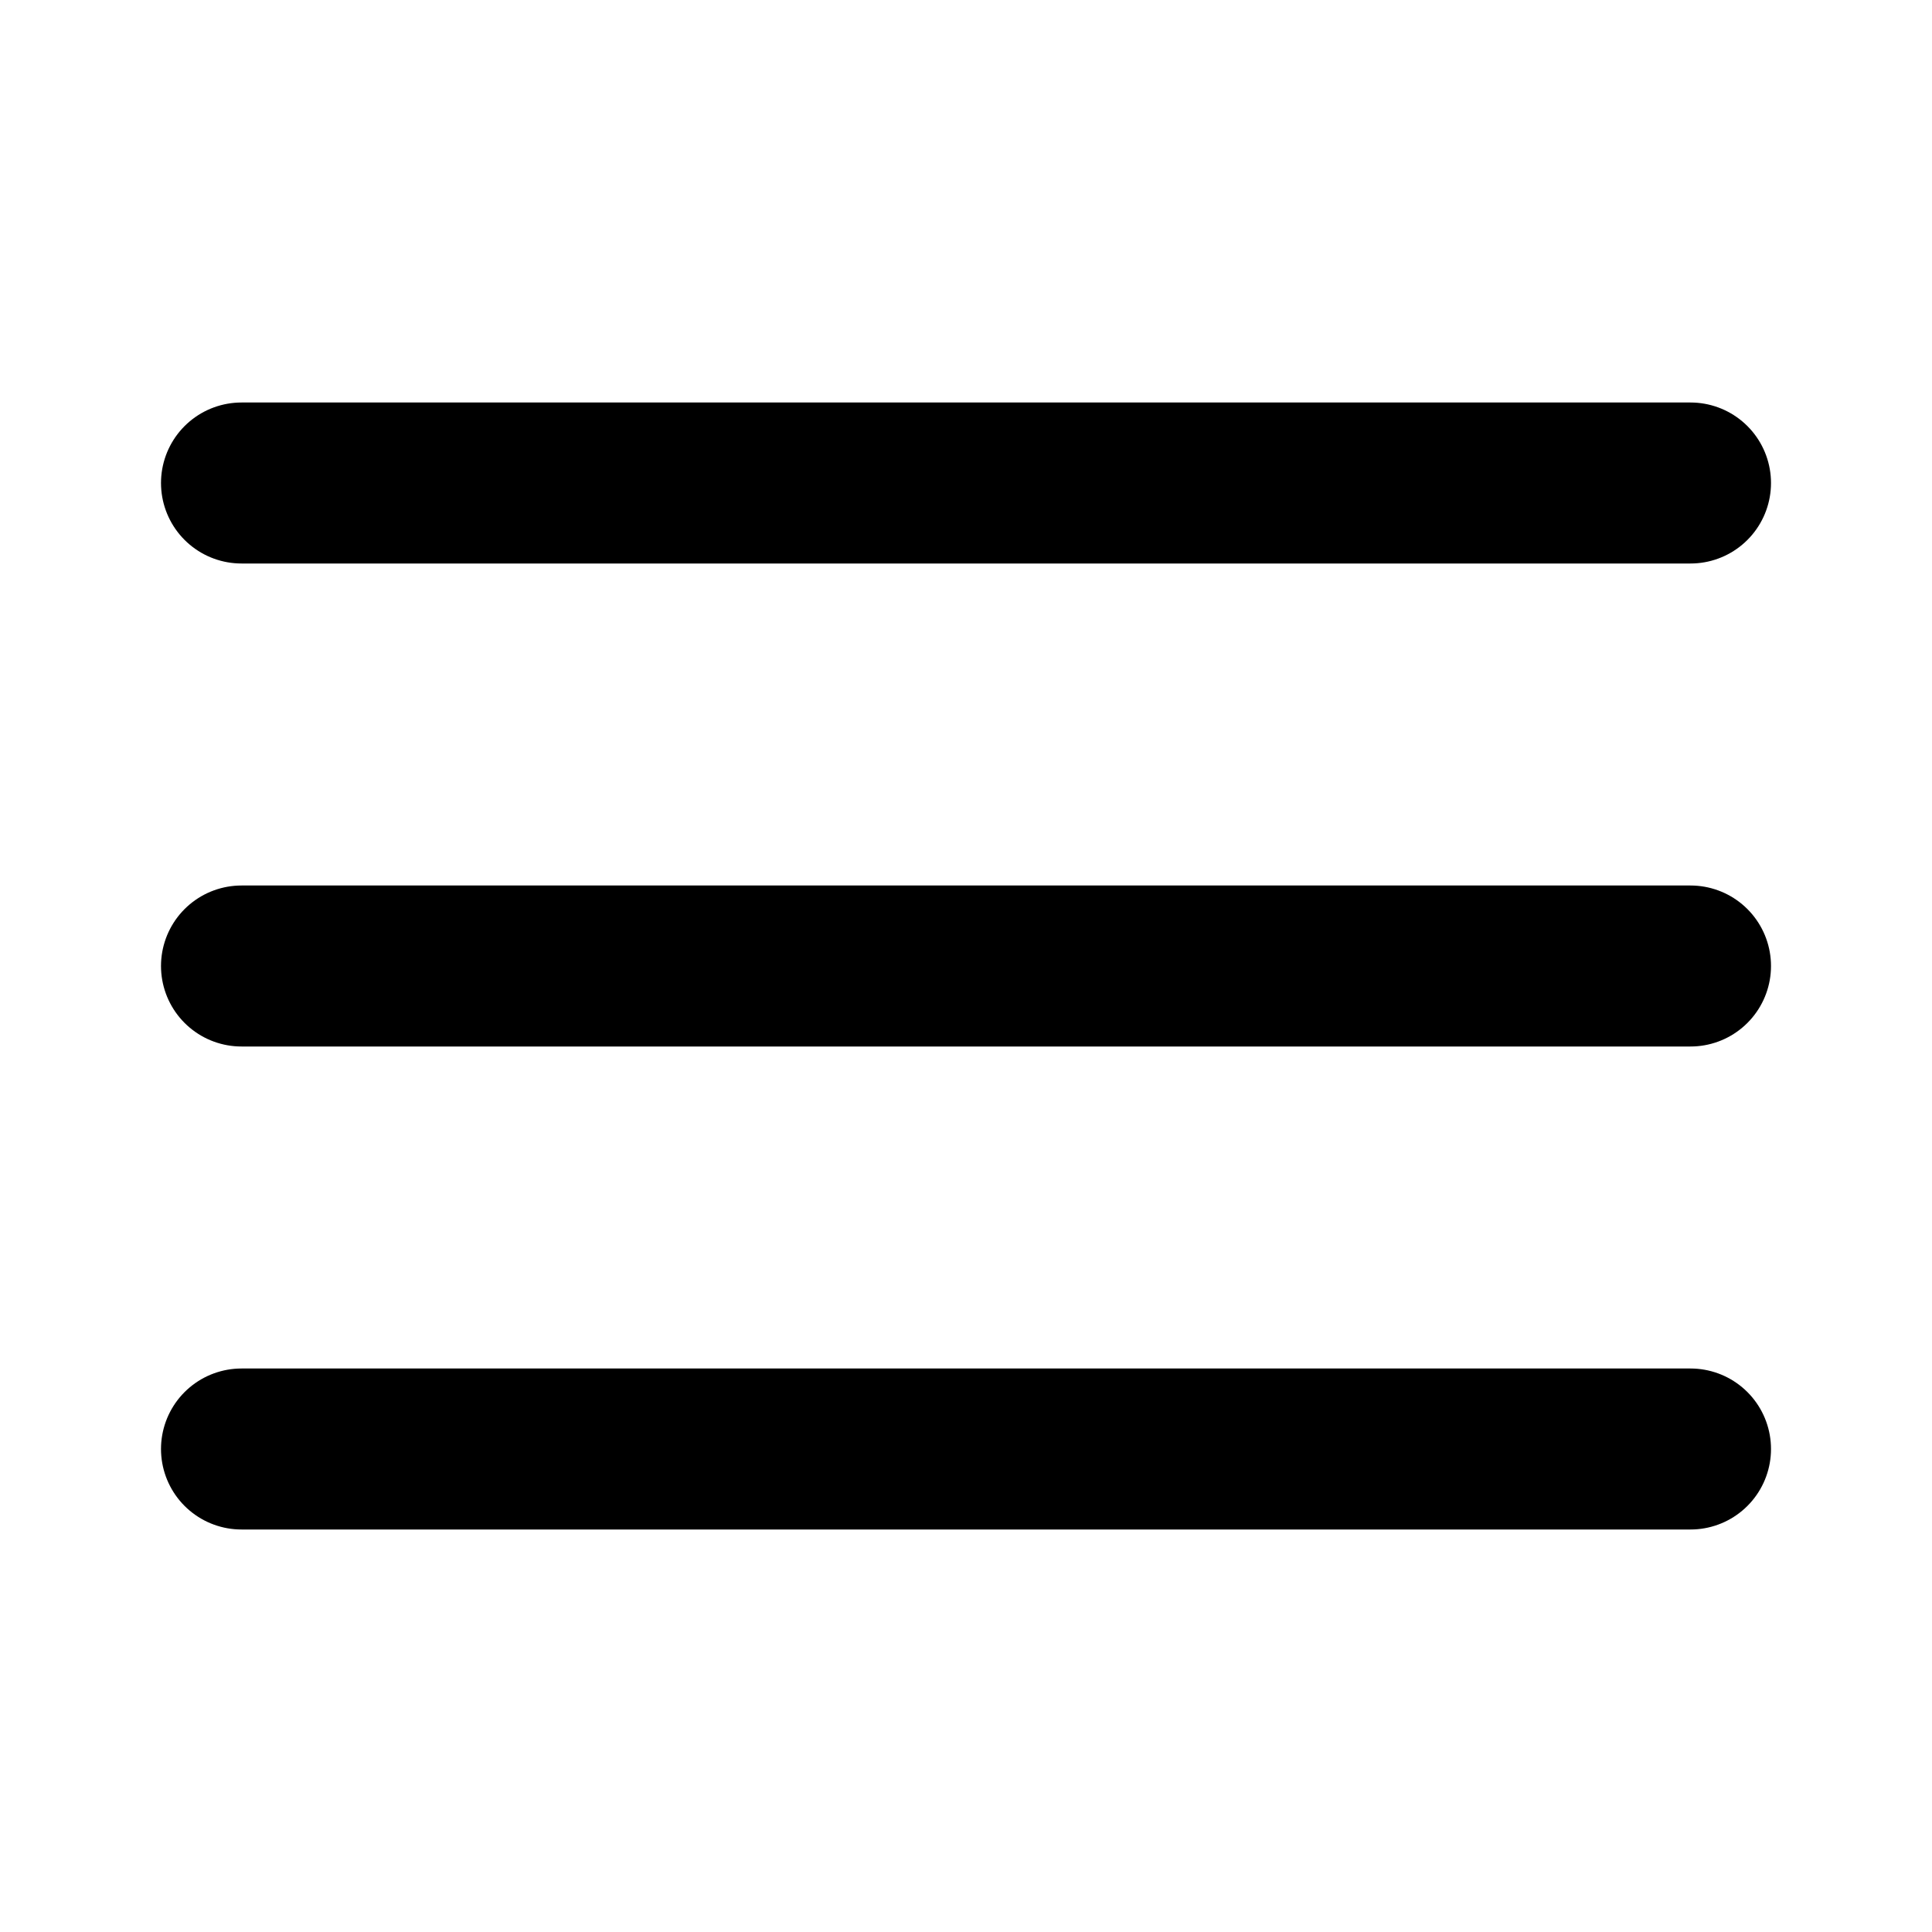
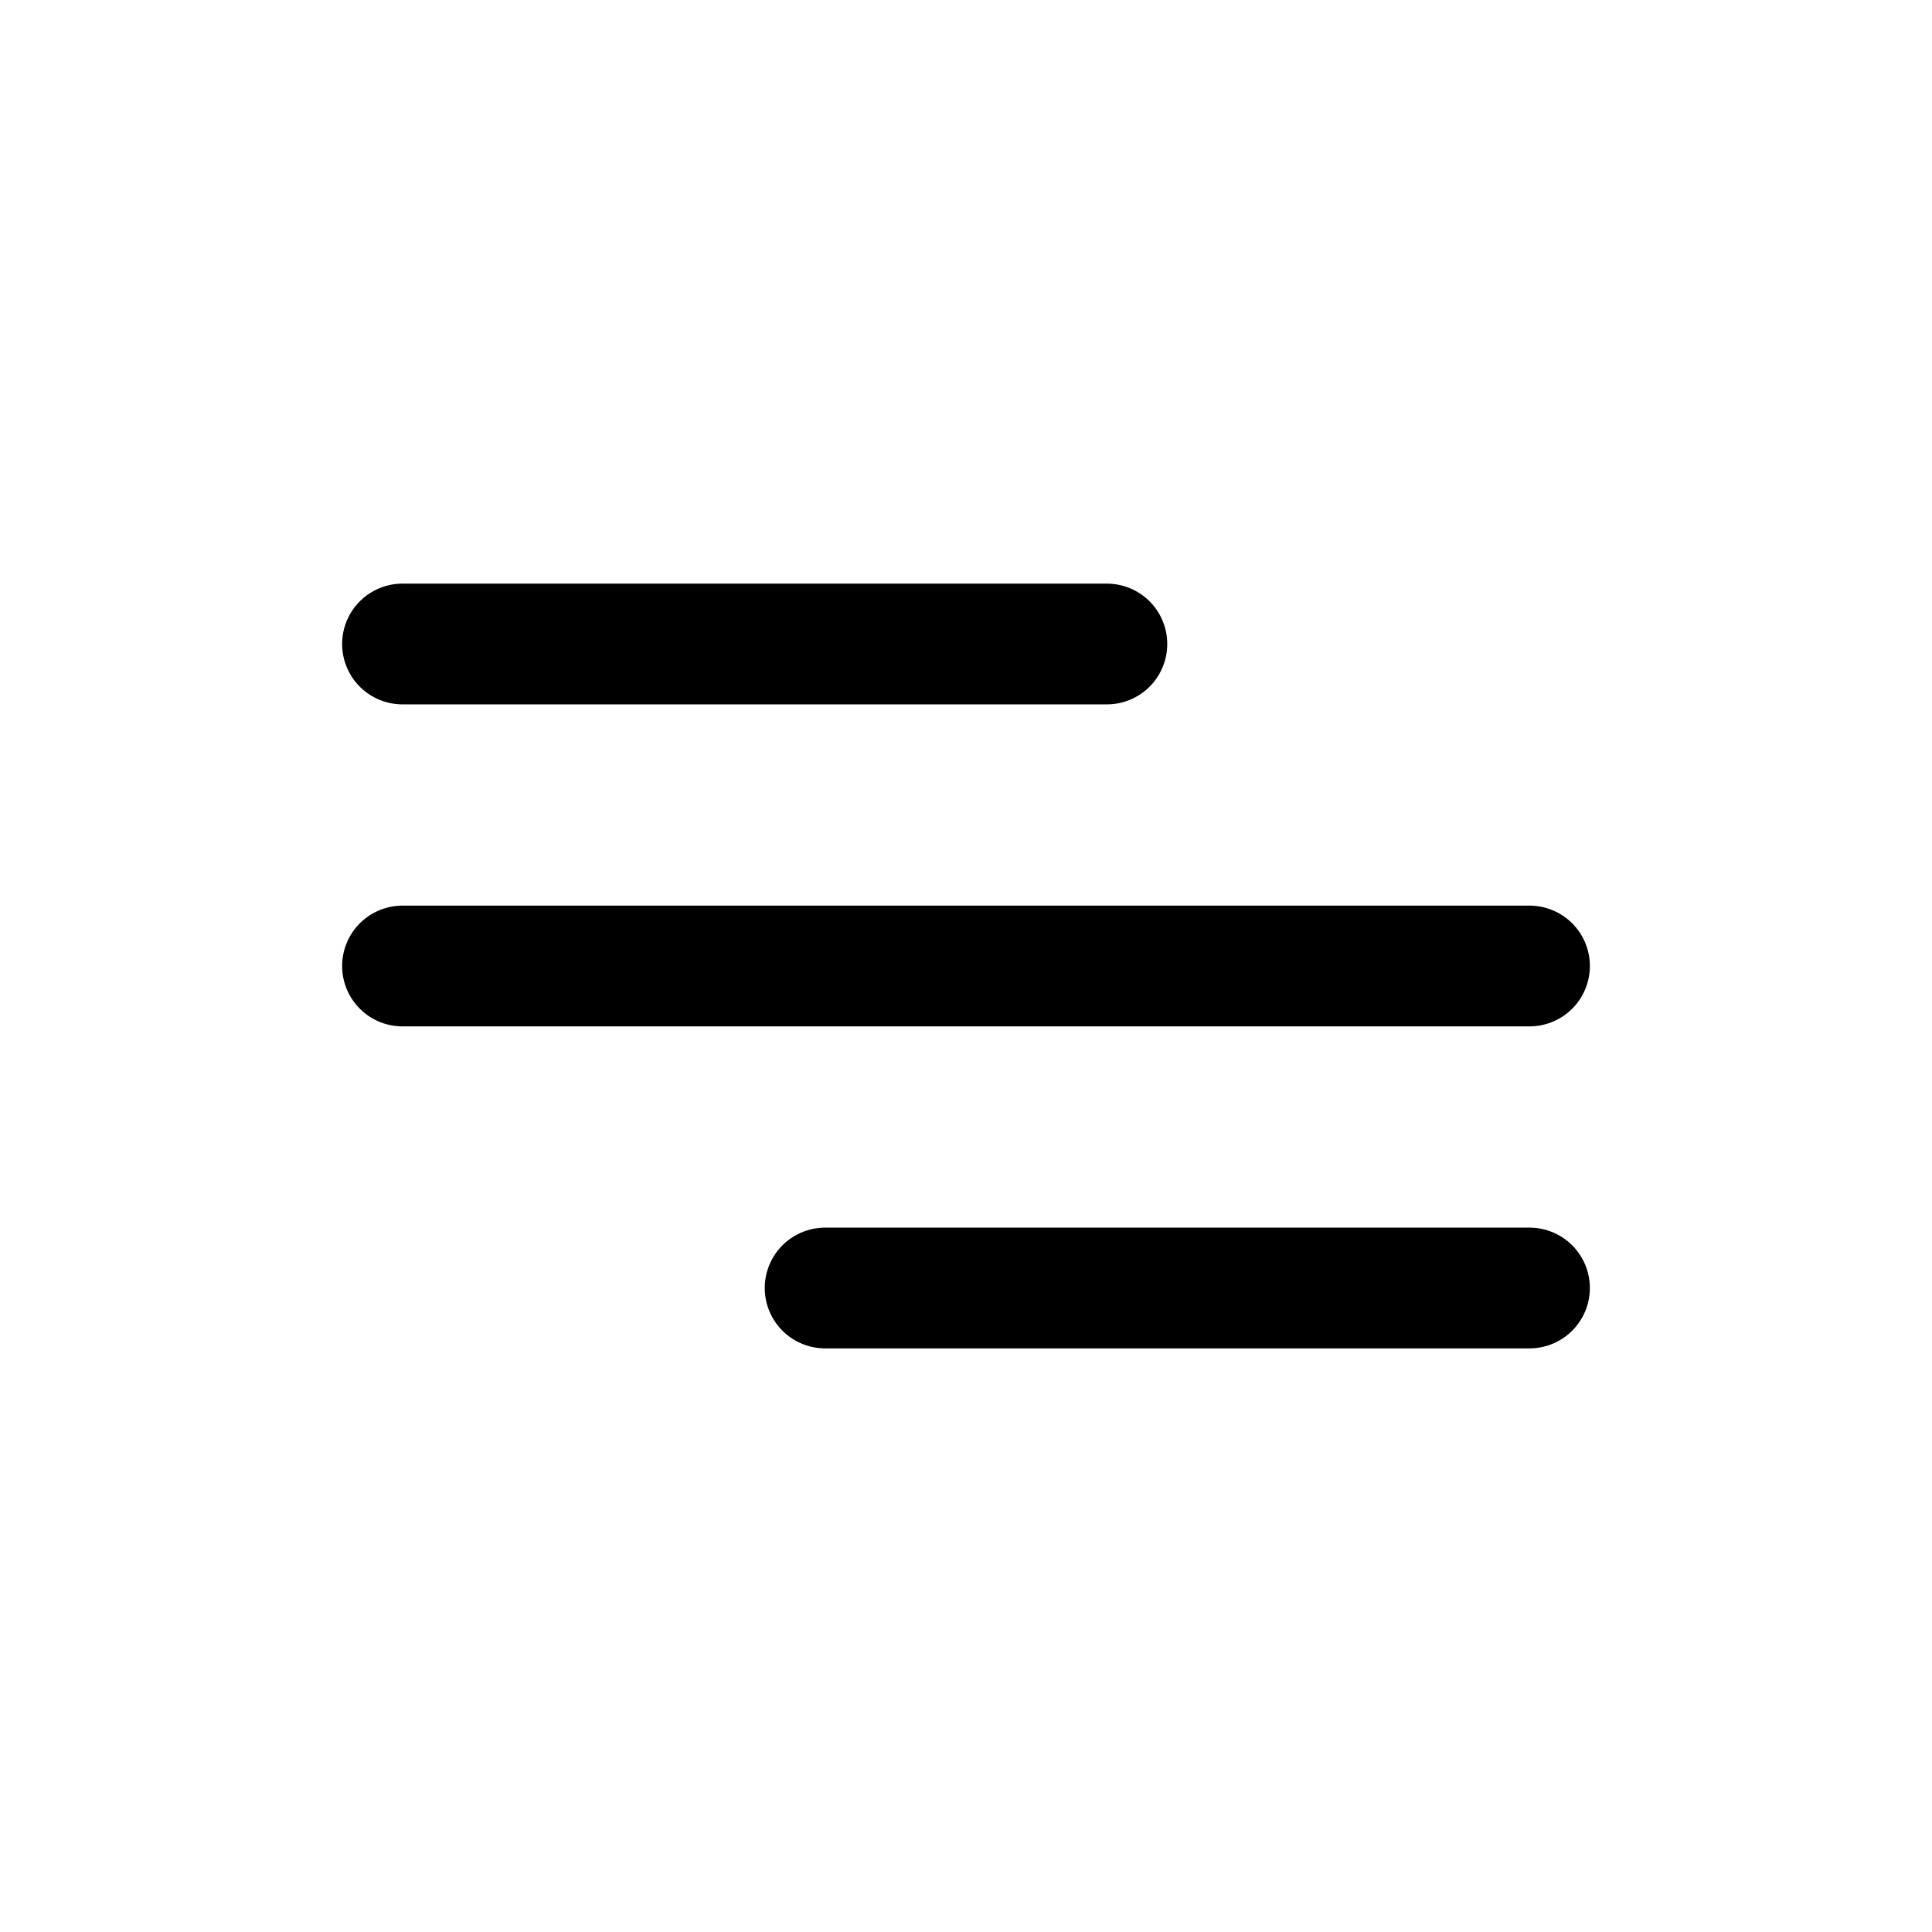
- <svg xmlns="http://www.w3.org/2000/svg" viewBox="0 0 24 24" fill="none" stroke="currentColor" stroke-width="2" stroke-linecap="round" stroke-linejoin="round">
-   <line x1="3" y1="6" x2="21" y2="6" />
-   <line x1="3" y1="12" x2="21" y2="12" />
-   <line x1="3" y1="18" x2="21" y2="18" />
+ <svg xmlns="http://www.w3.org/2000/svg" viewBox="0 0 24 24" fill="none" aria-hidden="true">
+   <path d="M5 8H13.75M5 12H19M10.25 16H19" stroke="currentColor" stroke-width="1.5" stroke-linecap="round" stroke-linejoin="round" />
</svg>
